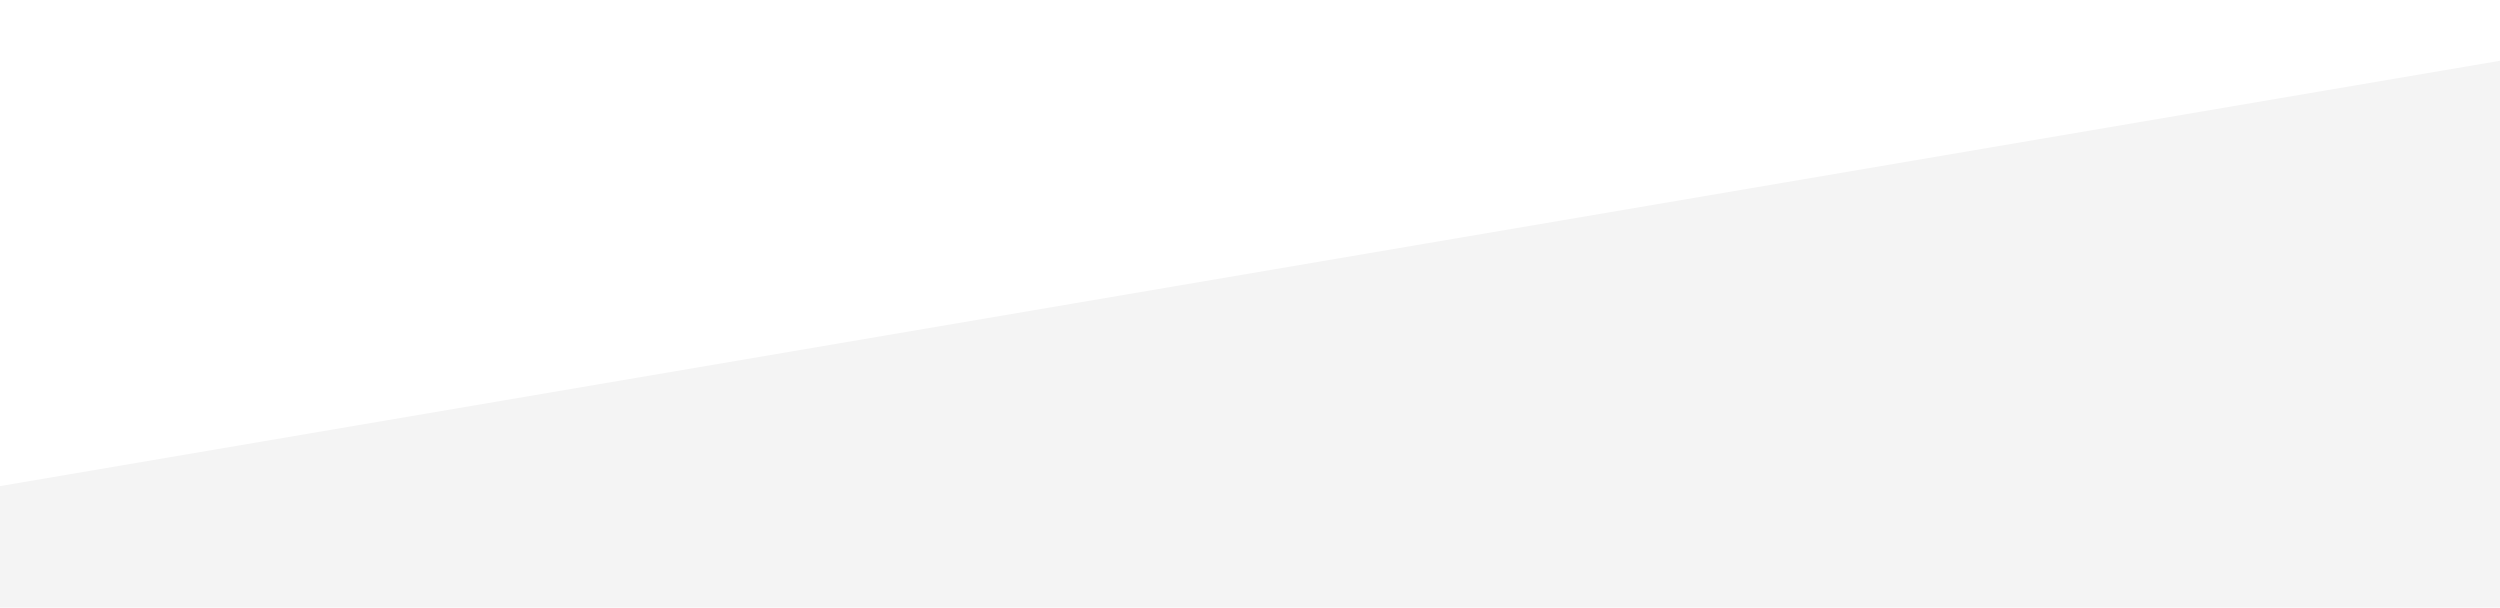
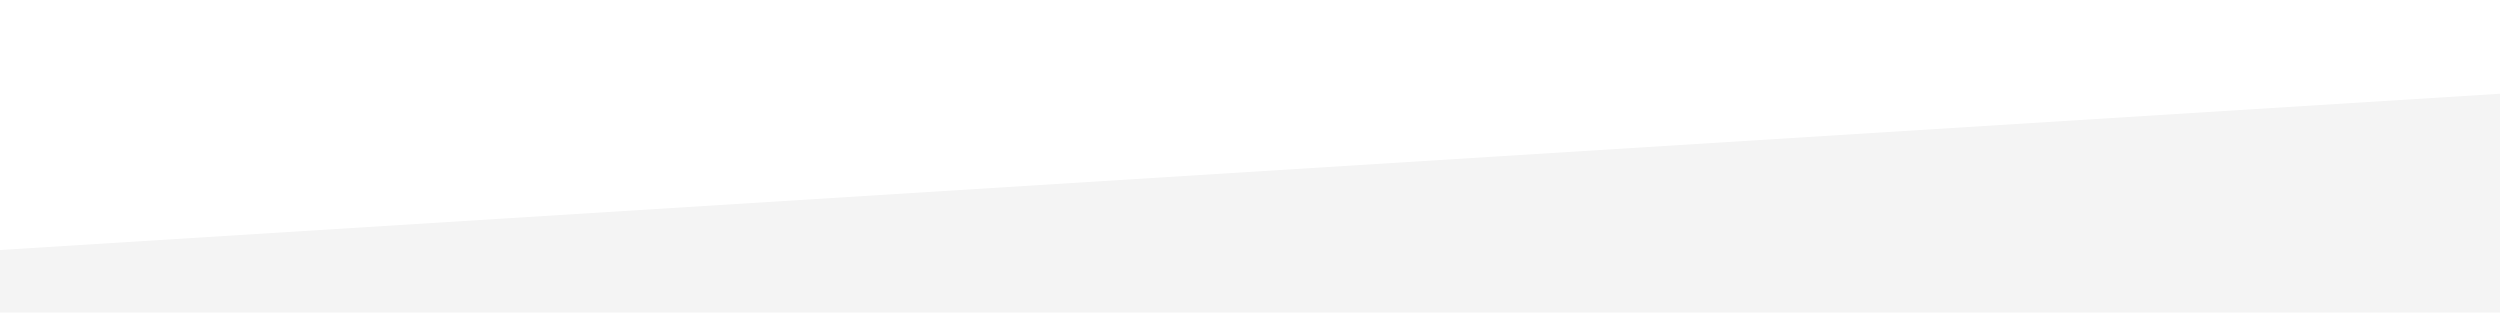
- <svg xmlns="http://www.w3.org/2000/svg" id="wave" style="transform:rotate(0deg); transition: 0.3s" viewBox="0 0 1440 350" version="1.1">
+ <svg xmlns="http://www.w3.org/2000/svg" id="wave" style="transform:rotate(0deg); transition: 0.3s" viewBox="0 0 1440 180" version="1.1">
  <defs>
    <linearGradient id="sw-gradient-0" x1="0" x2="0" y1="1" y2="0">
      <stop stop-color="rgba(244, 244, 244, 1)" offset="0%" />
      <stop stop-color="rgba(244, 244, 244, 1)" offset="100%" />
    </linearGradient>
  </defs>
-   <path style="transform:translate(0, 0px); opacity:1" fill="url(#sw-gradient-0)" d="M0,280L1440,35L2880,70L4320,35L5760,140L7200,175L8640,175L10080,280L11520,35L12960,35L14400,0L15840,280L17280,280L18720,245L20160,175L21600,175L23040,105L24480,140L25920,140L27360,315L28800,175L30240,140L31680,140L33120,175L34560,105L34560,350L33120,350L31680,350L30240,350L28800,350L27360,350L25920,350L24480,350L23040,350L21600,350L20160,350L18720,350L17280,350L15840,350L14400,350L12960,350L11520,350L10080,350L8640,350L7200,350L5760,350L4320,350L2880,350L1440,350L0,350Z" />
+   <path style="transform:translate(0, 0px); opacity:1" fill="url(#sw-gradient-0)" d="M0,144L1440,54L2880,36L4320,18L5760,90L7200,144L8640,90L10080,126L11520,162L12960,0L14400,36L15840,72L17280,126L18720,126L20160,144L21600,90L23040,126L24480,126L25920,18L27360,36L28800,36L30240,162L31680,0L33120,126L34560,72L34560,180L33120,180L31680,180L30240,180L28800,180L27360,180L25920,180L24480,180L23040,180L21600,180L20160,180L18720,180L17280,180L15840,180L14400,180L12960,180L11520,180L10080,180L8640,180L7200,180L5760,180L4320,180L2880,180L1440,180L0,180Z" />
</svg>
